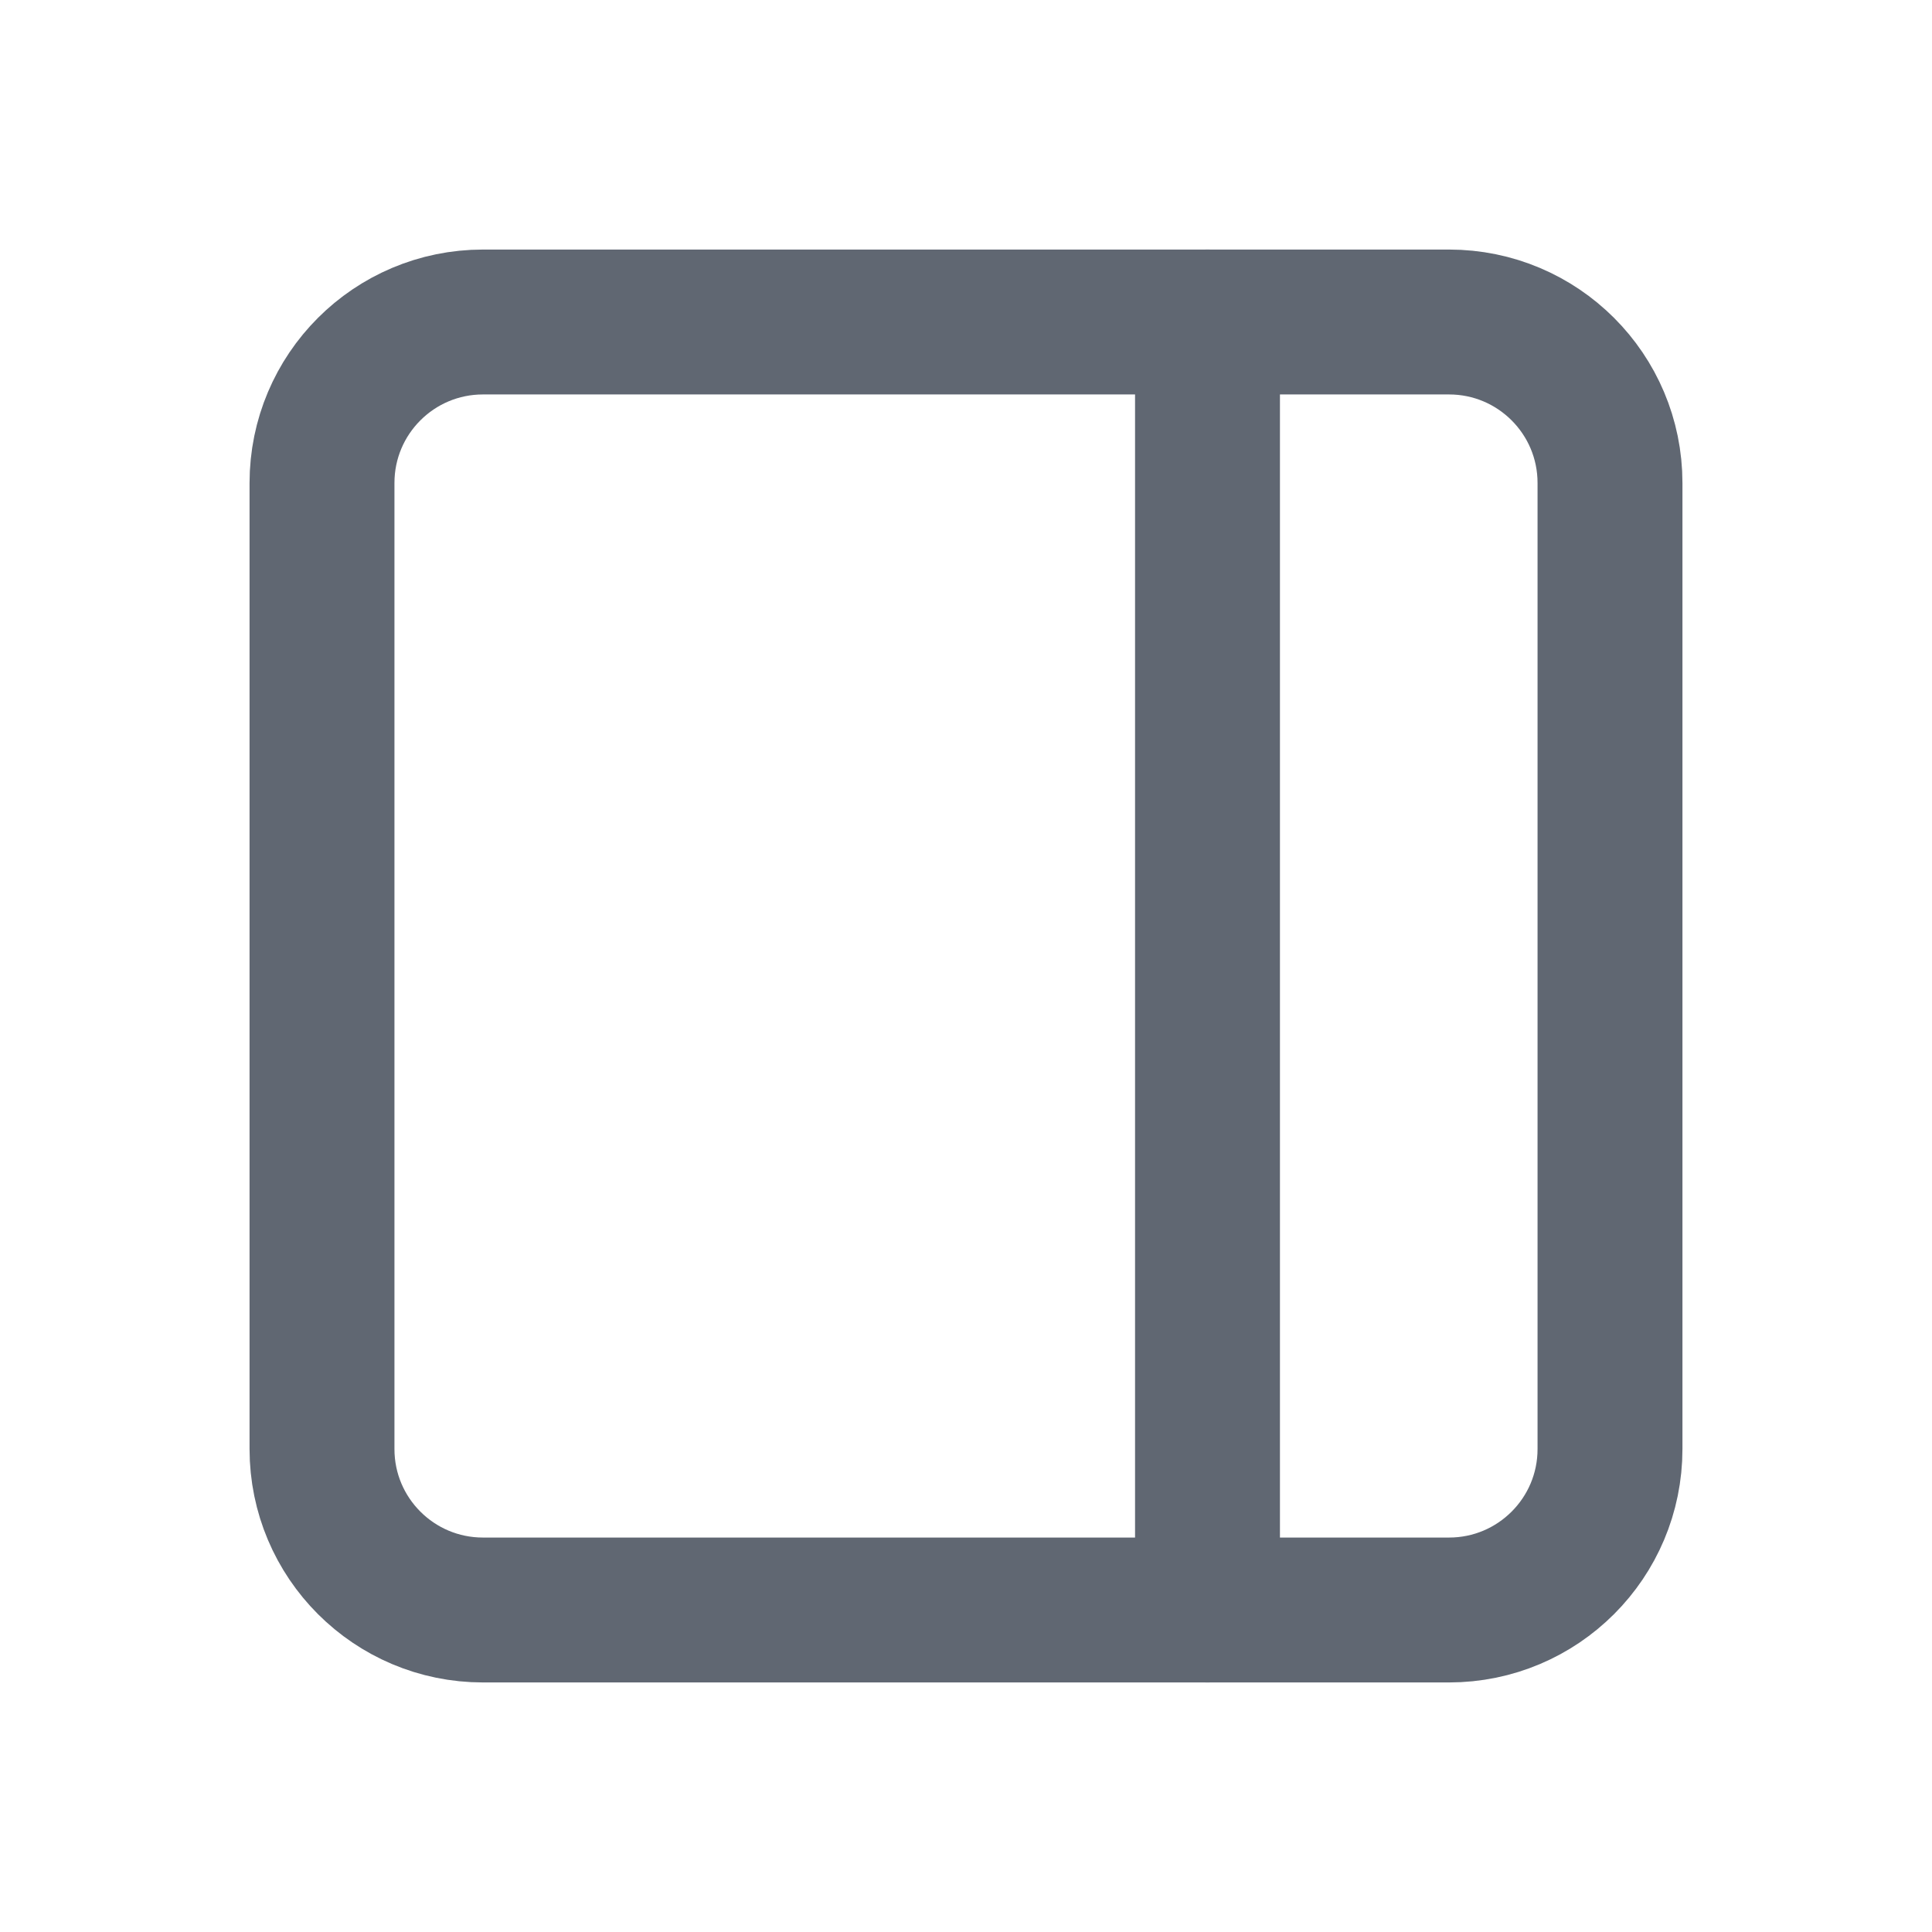
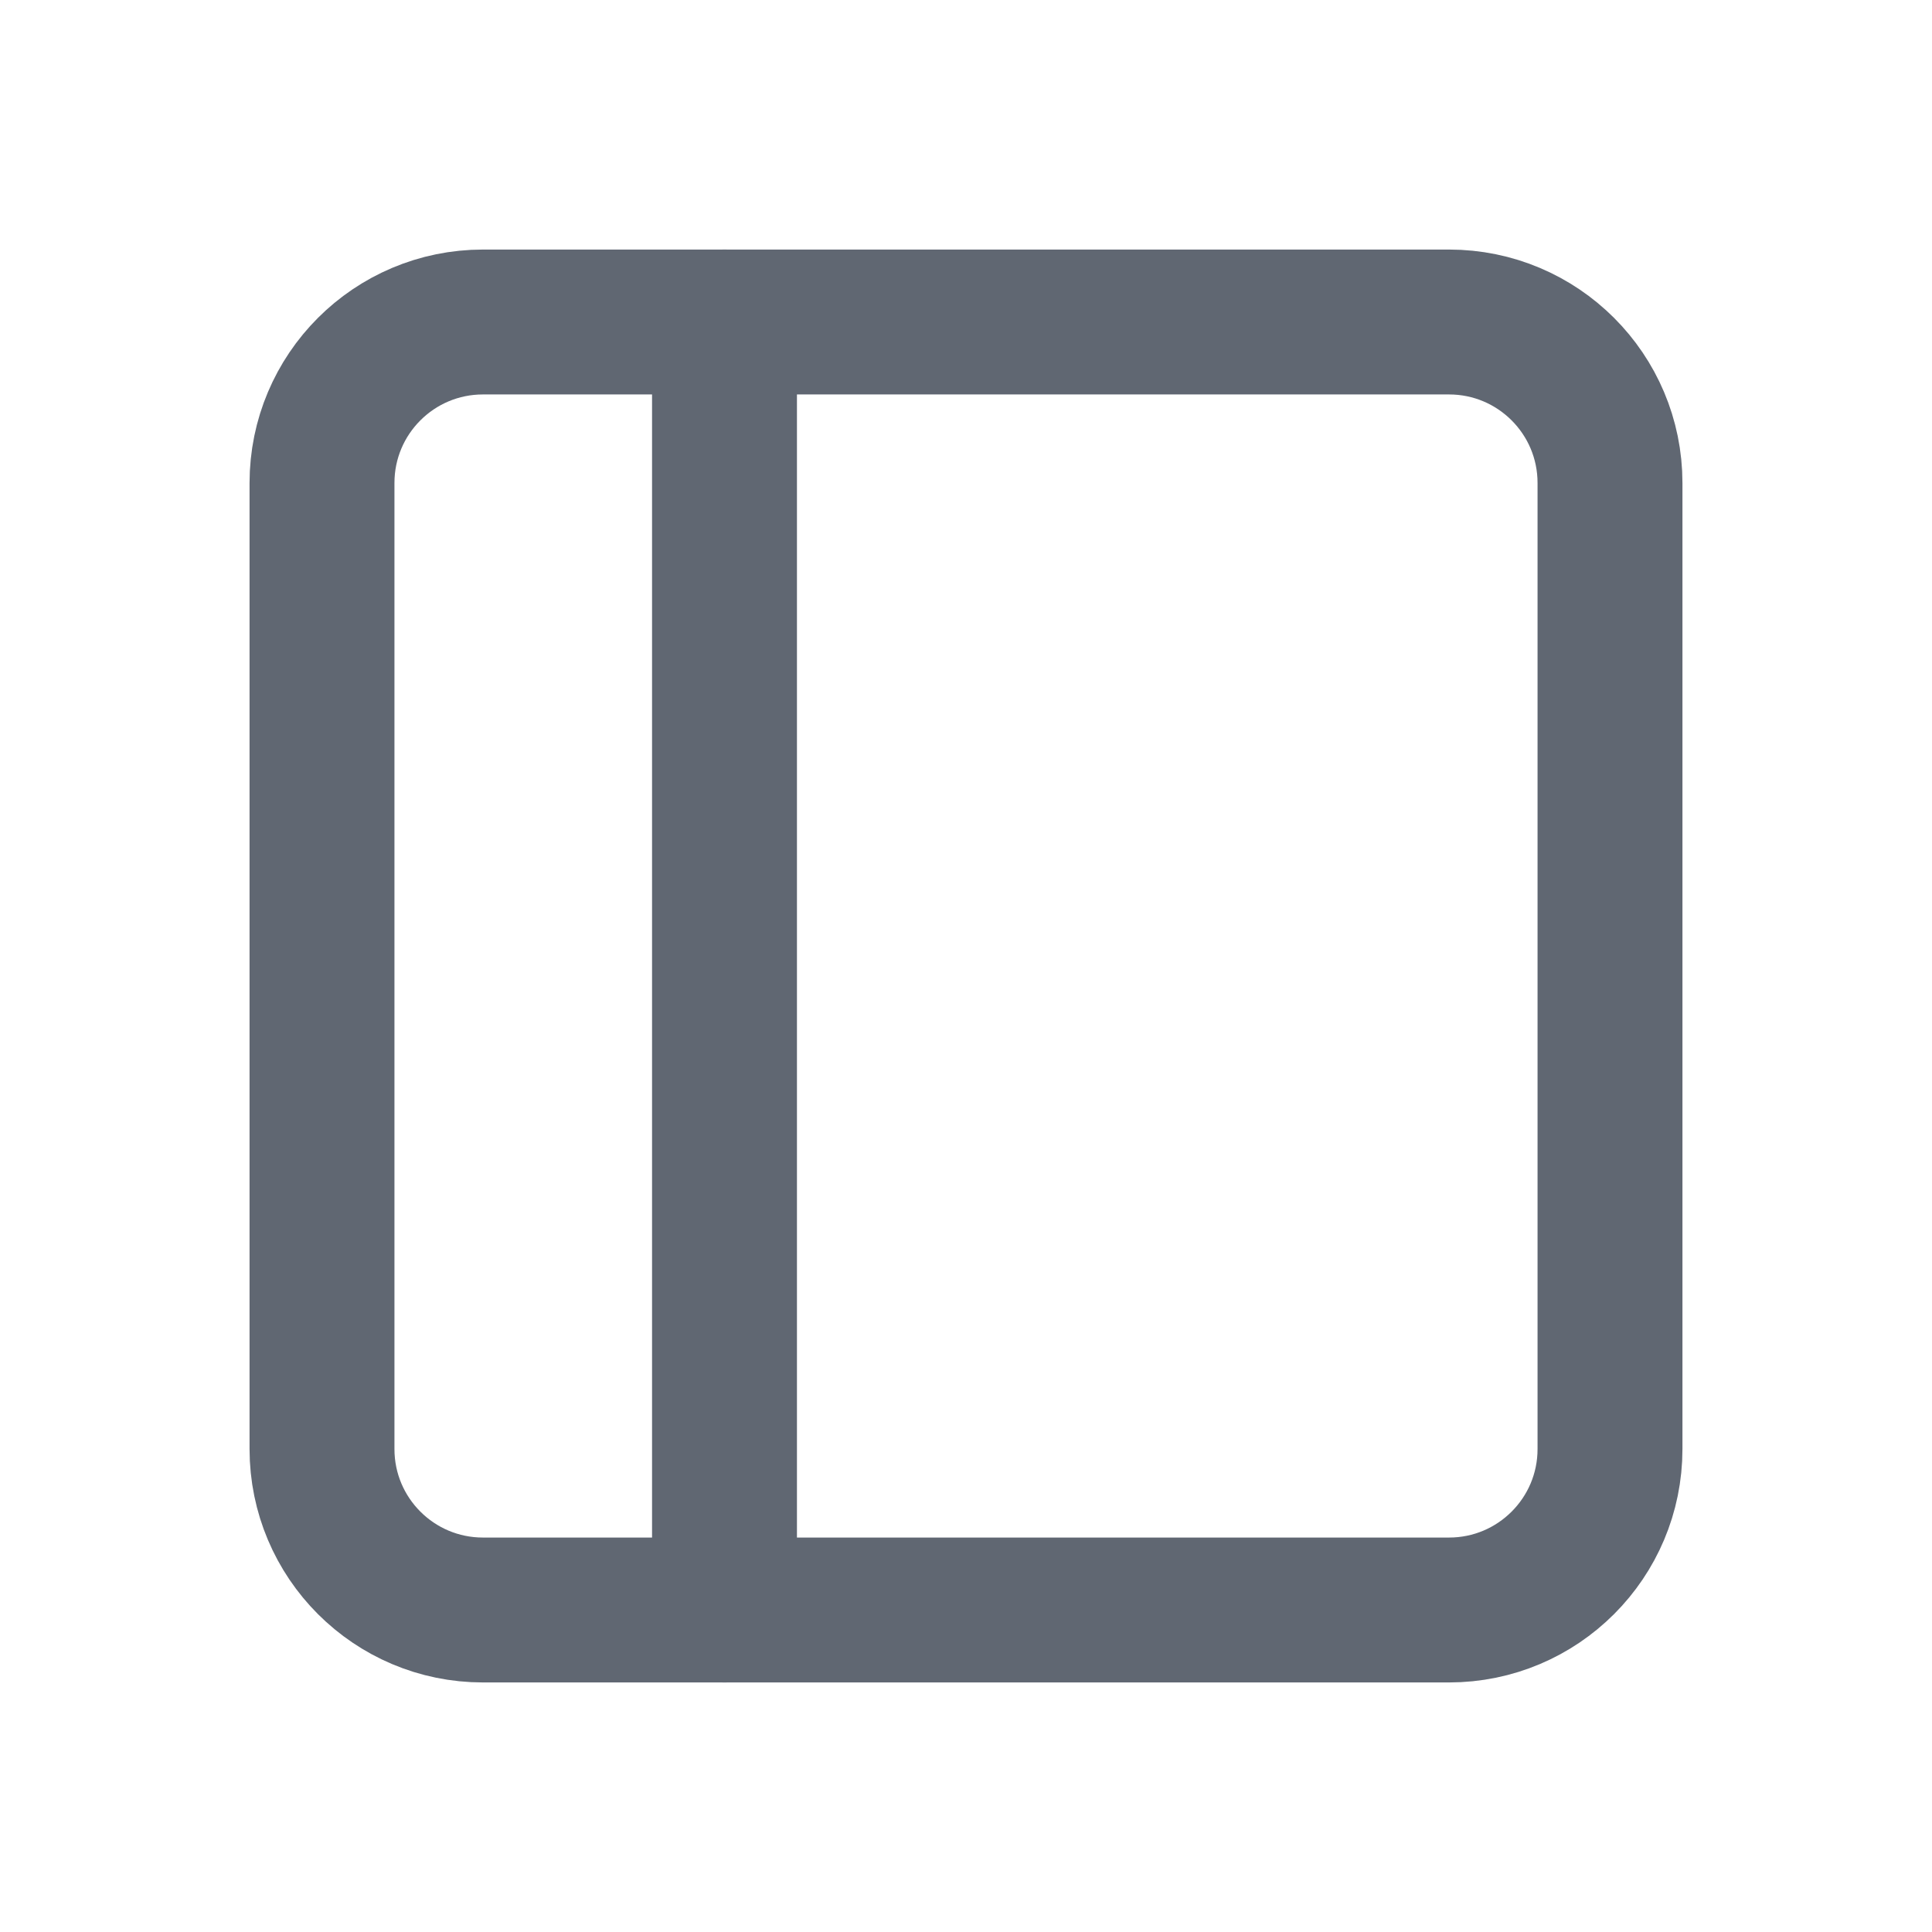
<svg xmlns="http://www.w3.org/2000/svg" width="24" height="24" viewBox="0 0 24 24" fill="none">
  <path d="M18 4H6C4.895 4 4 4.895 4 6V18C4 19.105 4.895 20 6 20H18C19.105 20 20 19.105 20 18V6C20 4.895 19.105 4 18 4Z" stroke="#606772" stroke-width="1.8" stroke-linecap="round" stroke-linejoin="round" />
-   <path d="M15 4V20" stroke="#606772" stroke-width="1.8" stroke-linecap="round" stroke-linejoin="round" />
+   <path d="M9 4V20" stroke="#606772" stroke-width="1.8" stroke-linecap="round" stroke-linejoin="round" />
</svg>
